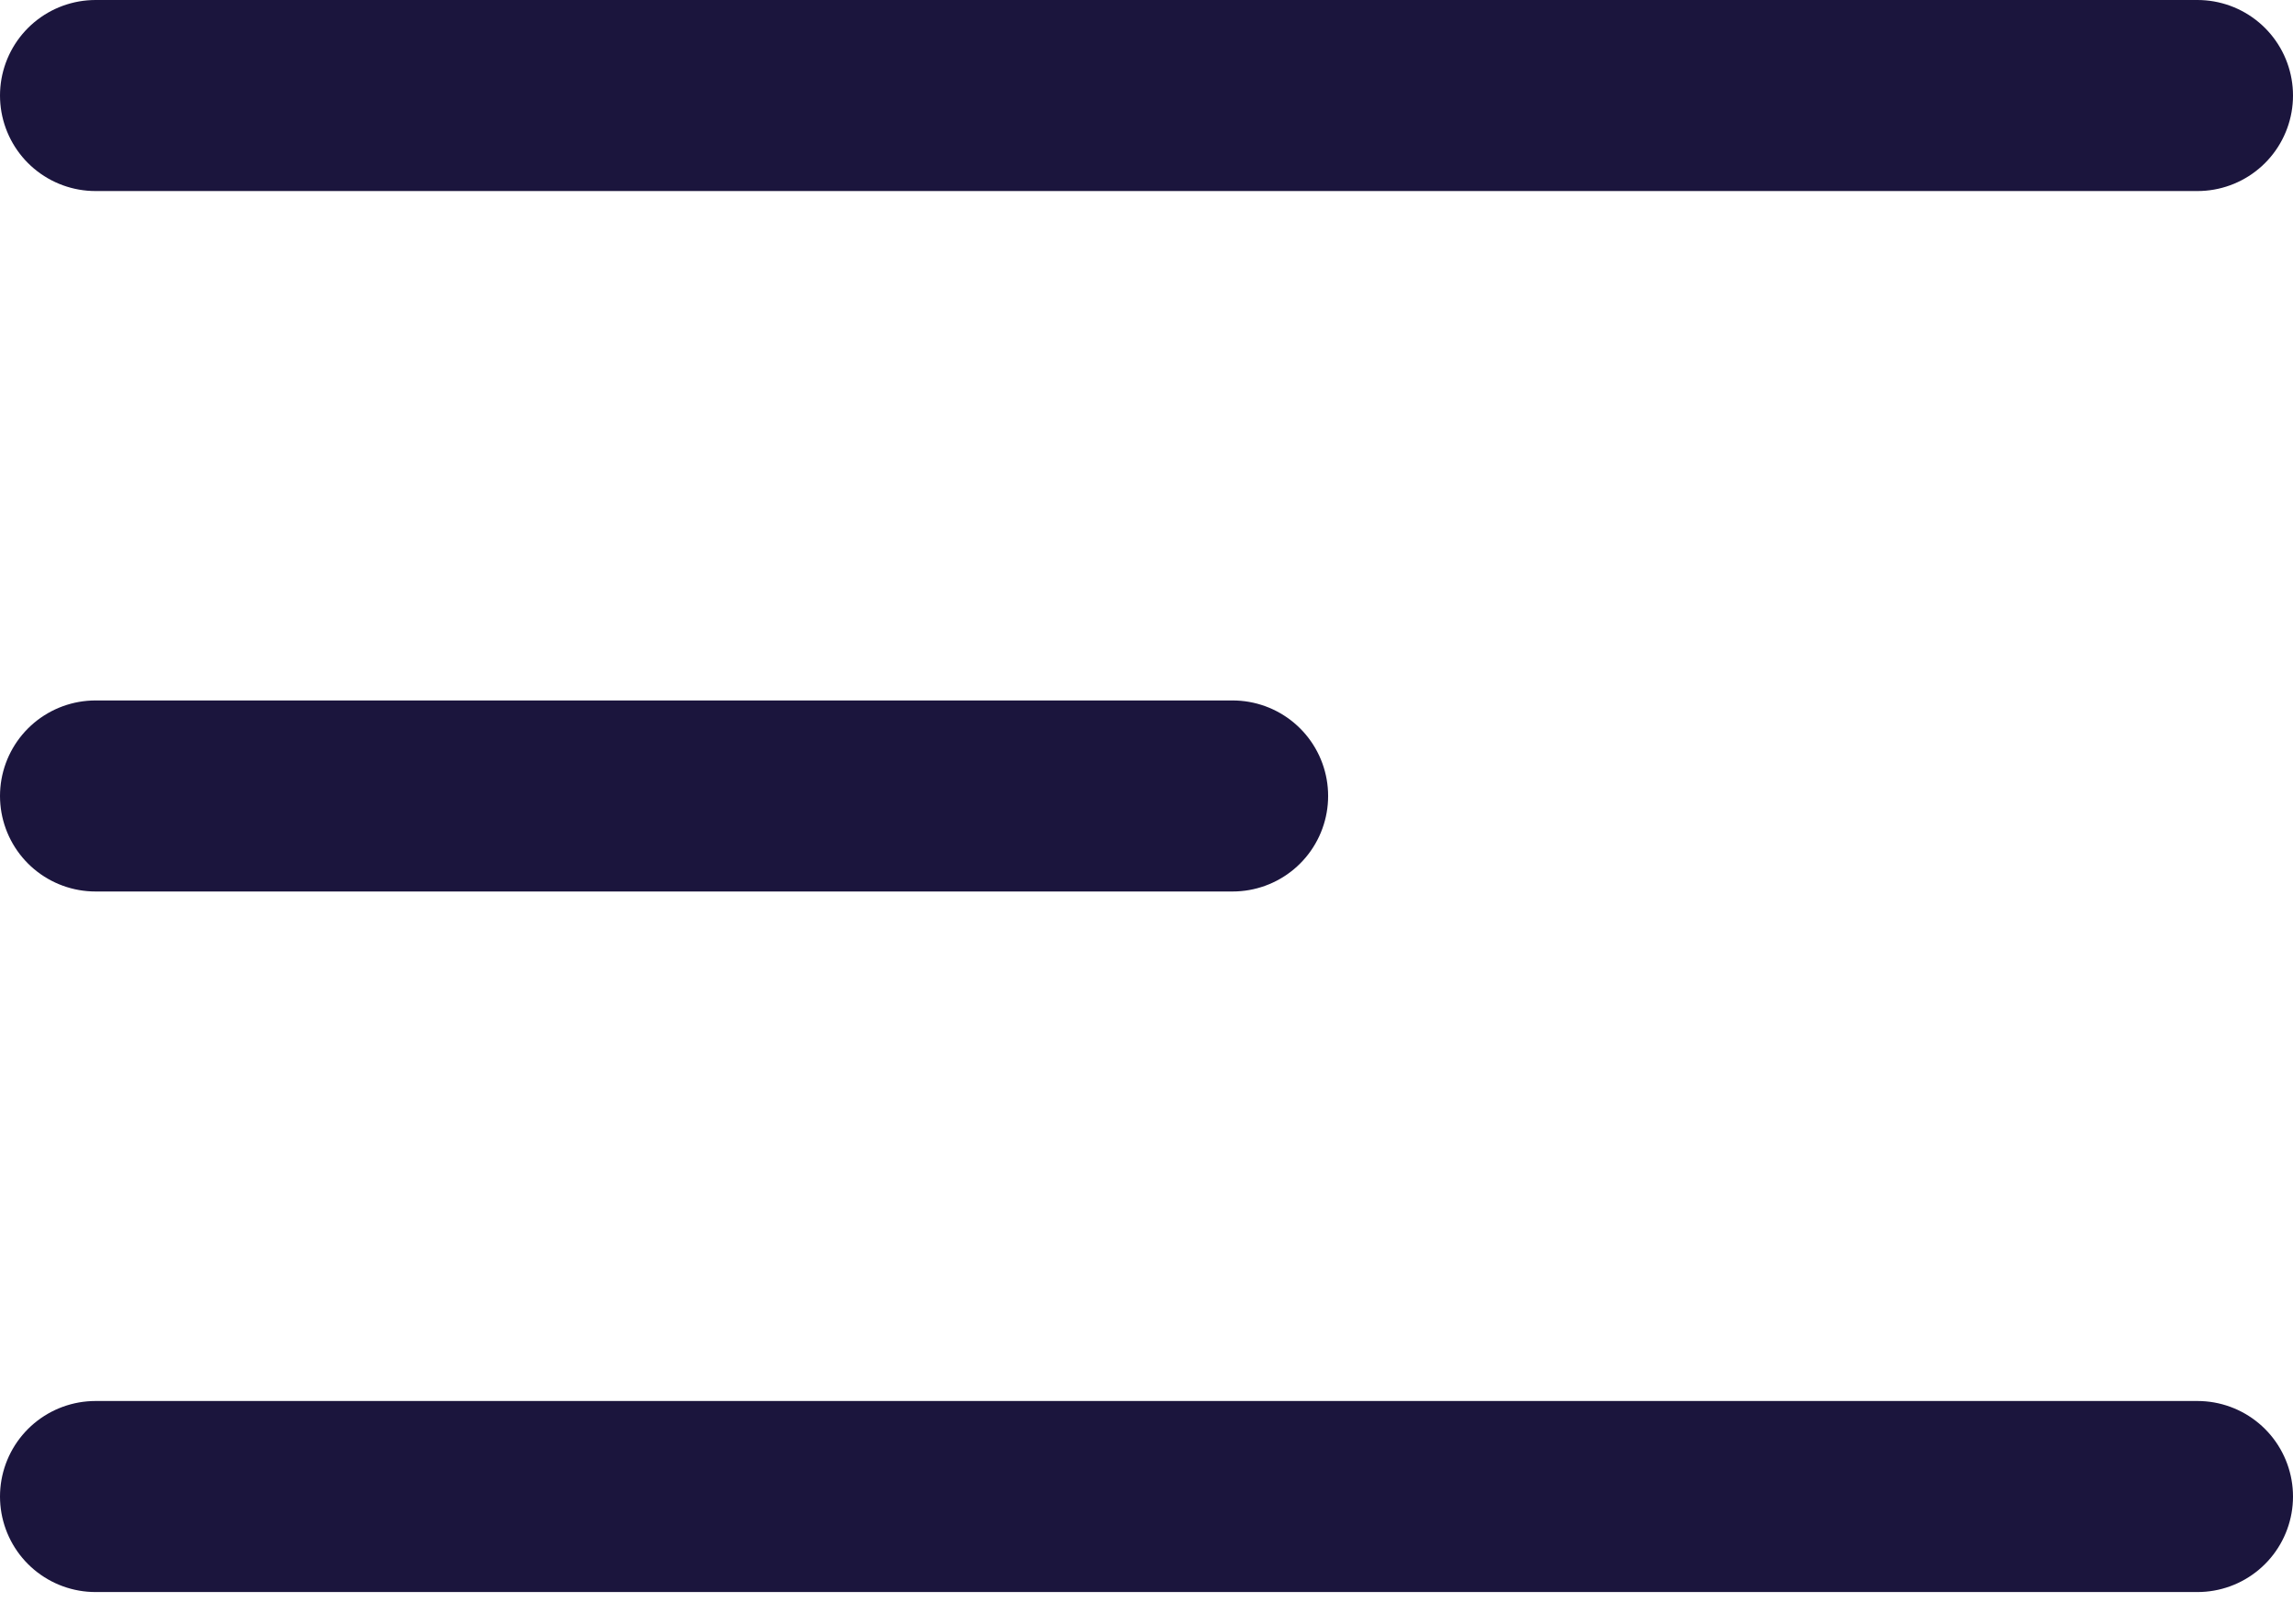
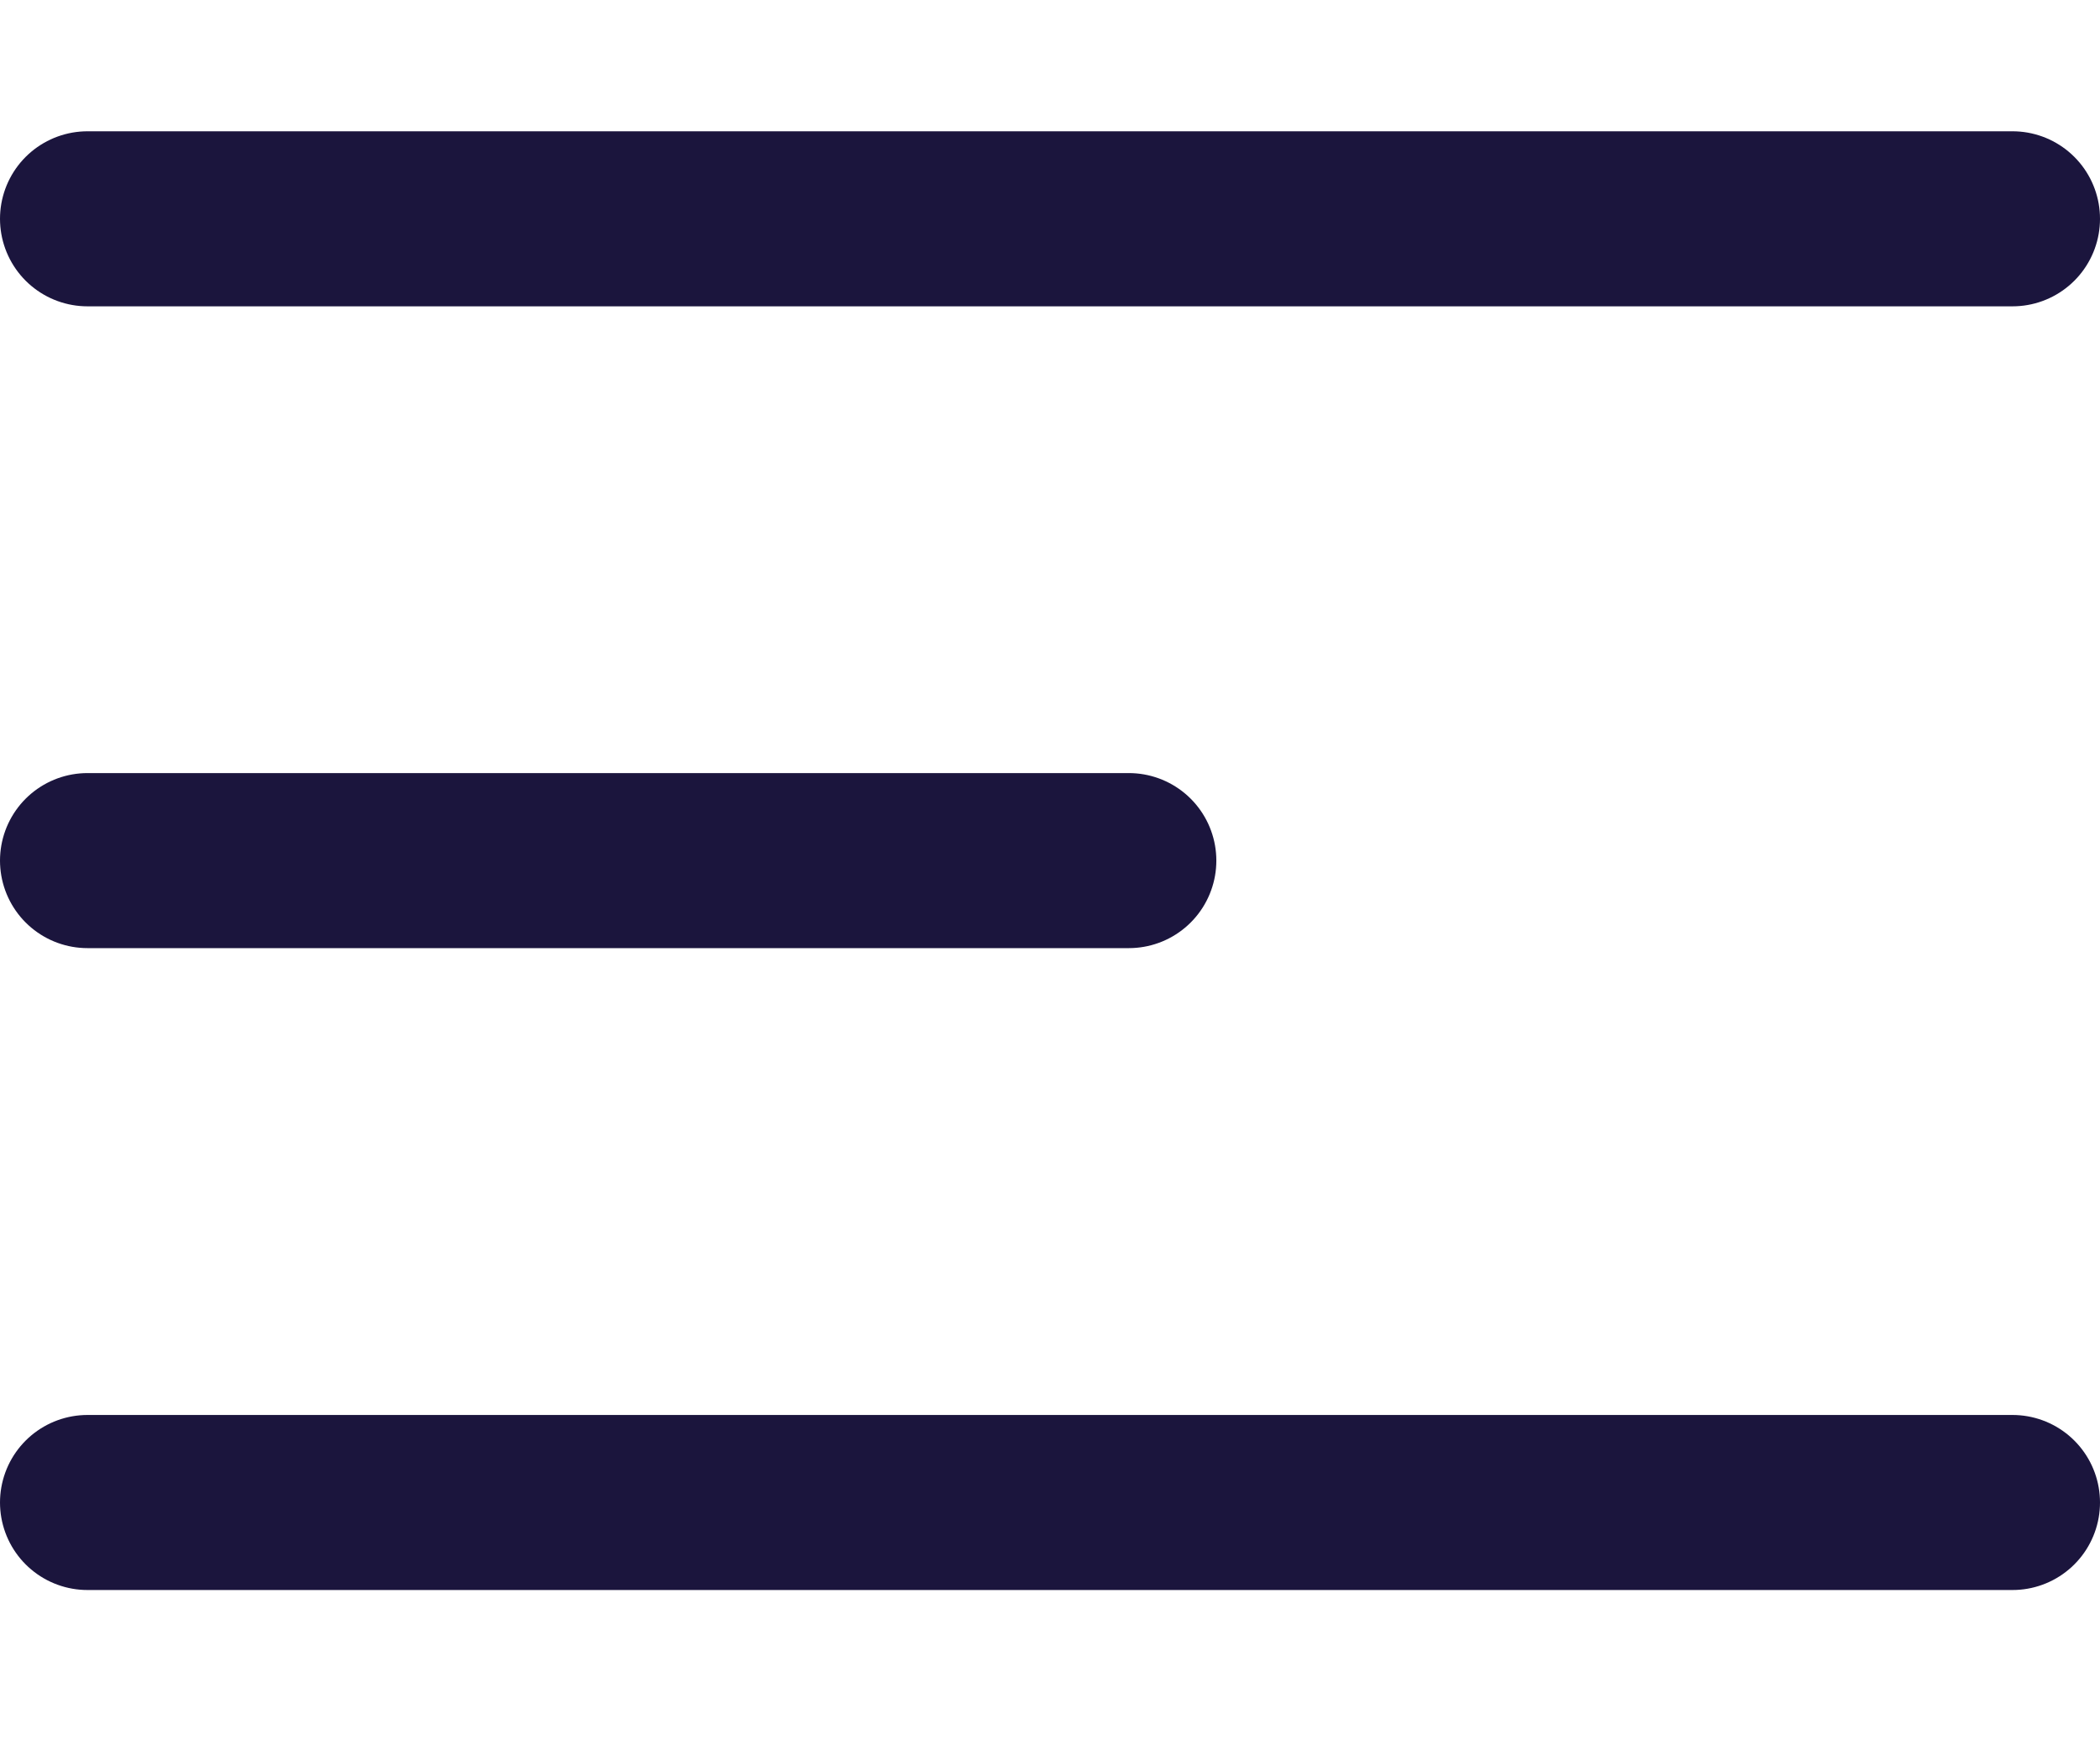
- <svg xmlns="http://www.w3.org/2000/svg" width="24" height="17" viewBox="0 0 24 17" fill="none">
+ <svg xmlns="http://www.w3.org/2000/svg" width="12" height="10" viewBox="0 0 24 17" fill="none">
  <path d="M1 8.333H12.901M1 1H23M1 15.667H23" stroke="#1B153D" stroke-width="2" stroke-linecap="round" stroke-linejoin="round" />
</svg>
